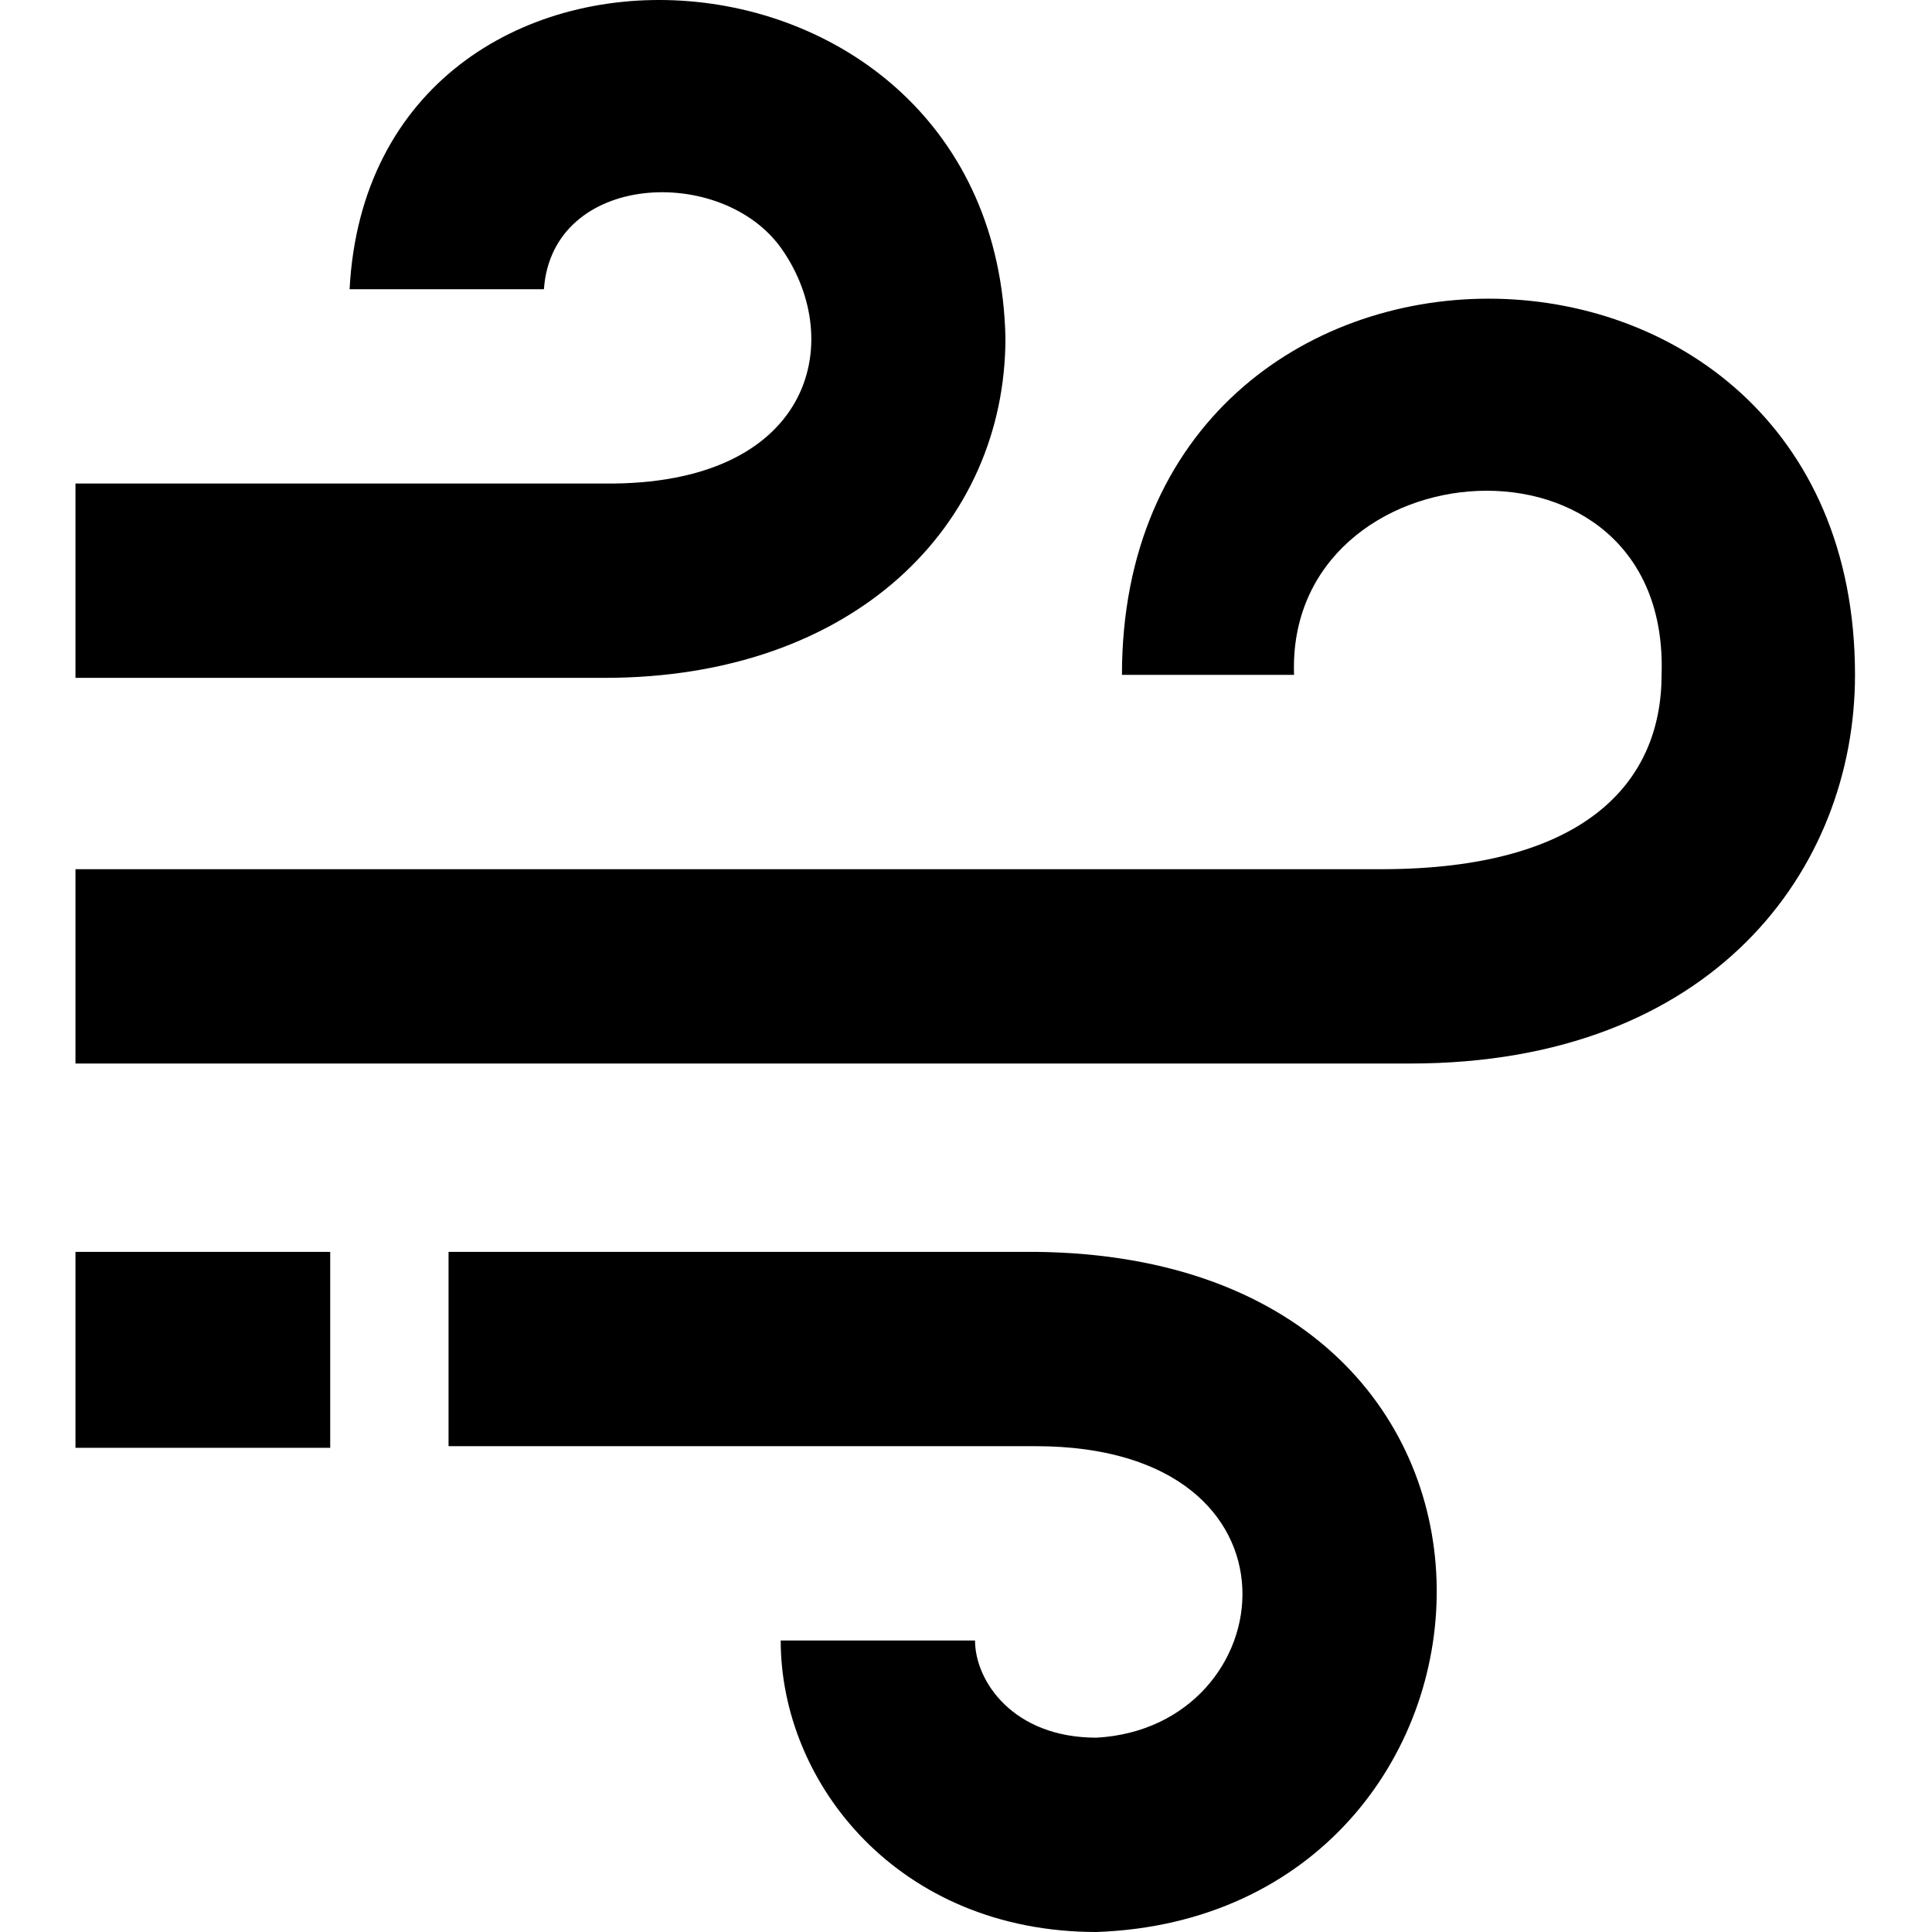
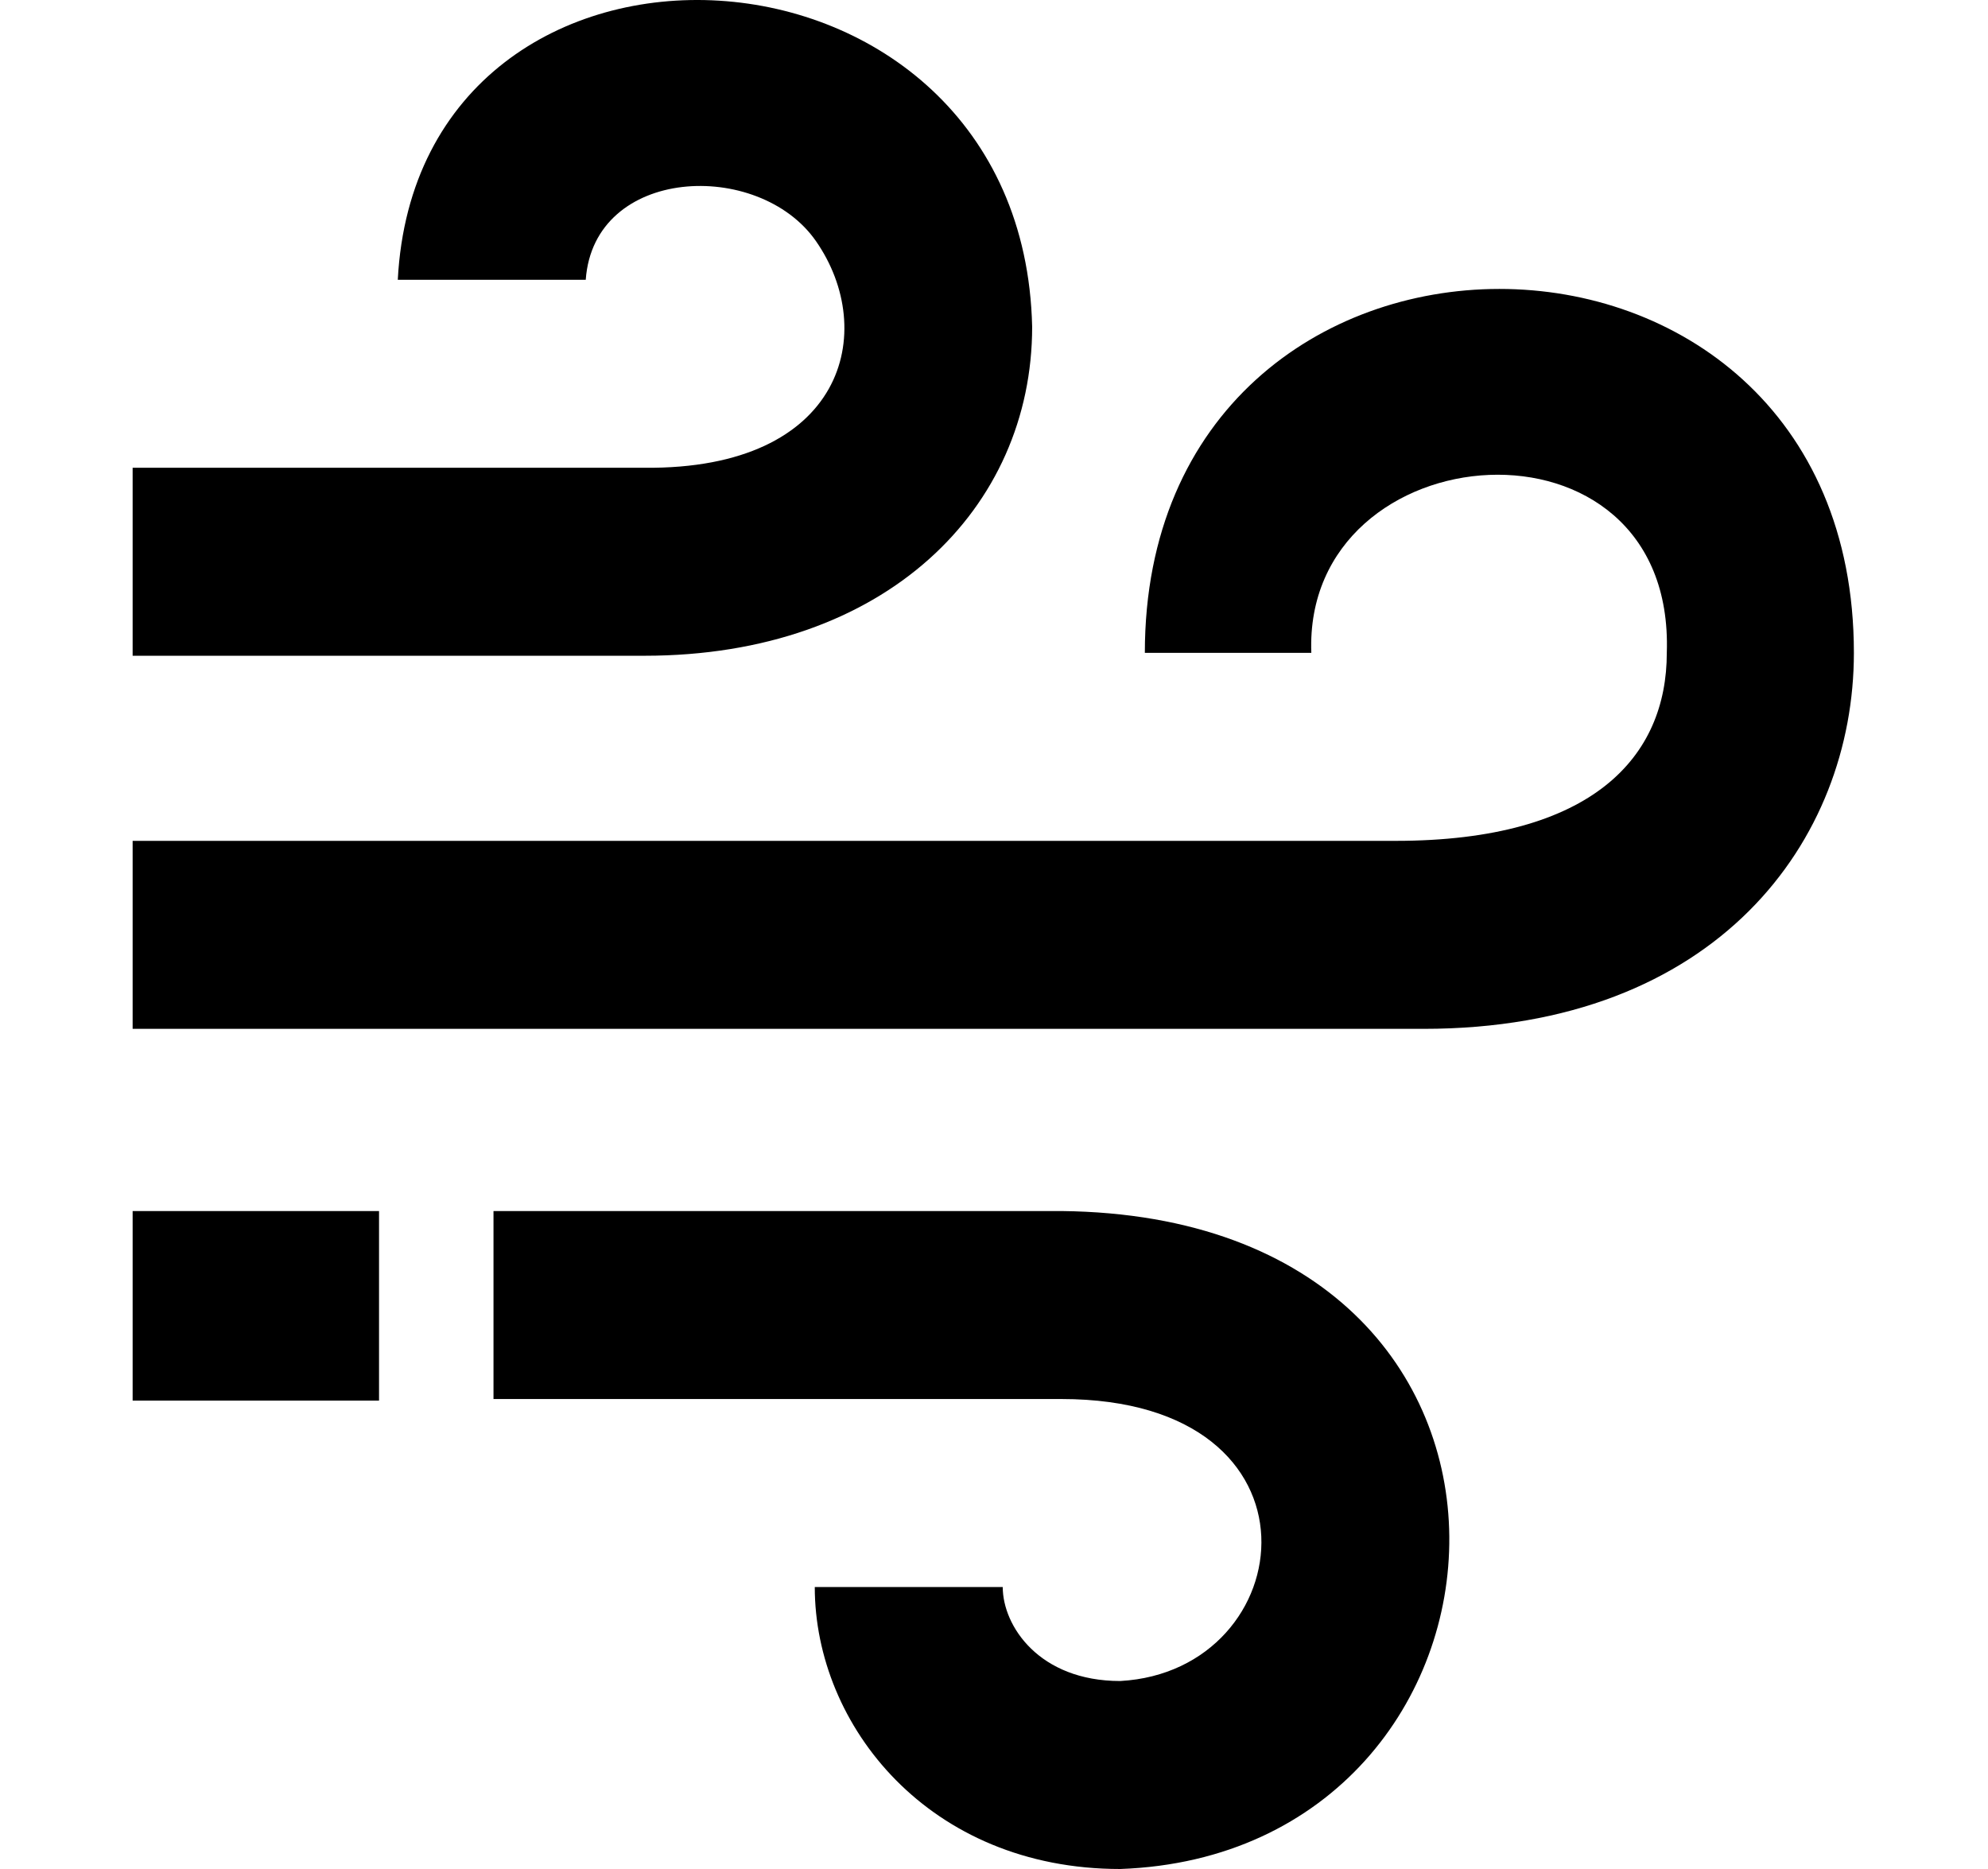
- <svg xmlns="http://www.w3.org/2000/svg" aria-hidden="true" role="img" class="iconify iconify--file-icons" width="57" height="57" preserveAspectRatio="xMidYMid meet" viewBox="0 0 472 512">
+ <svg xmlns="http://www.w3.org/2000/svg" aria-hidden="true" role="img" class="iconify iconify--file-icons" width="50" height="47" preserveAspectRatio="xMidYMid meet" viewBox="0 0 472 512">
  <path d="M72.647 76.643h51.498c2.216-31.136 47.349-33.103 63.042-10.637c17.231 24.669 7.876 62.674-46.973 62.136H0v51.498h140.214c66.155 0 106.24-40.426 106.24-90.122C243.898-23.36 78.31-31.527 72.647 76.643zm181.816 306.61H98.87v-51.497h155.592C399.895 333.284 387.076 507.85 270.58 512c-52.374 0-83.685-39.266-83.685-77.247h51.499c0 10.685 9.99 25.75 32.186 25.75c49.581-2.73 58.862-77.25-16.117-77.25zm22.866-204.404h45.612c-2.282-60.91 99.73-69.092 97.394 0c0 28.235-19.973 51.498-74.327 51.498H0v51.499h353.697c80.494 0 117.899-51.737 117.899-102.997c0-132.985-194.267-132.872-194.267 0zM67.51 331.756H0v51.93h67.51v-51.93z" fill="currentColor" />
</svg>
